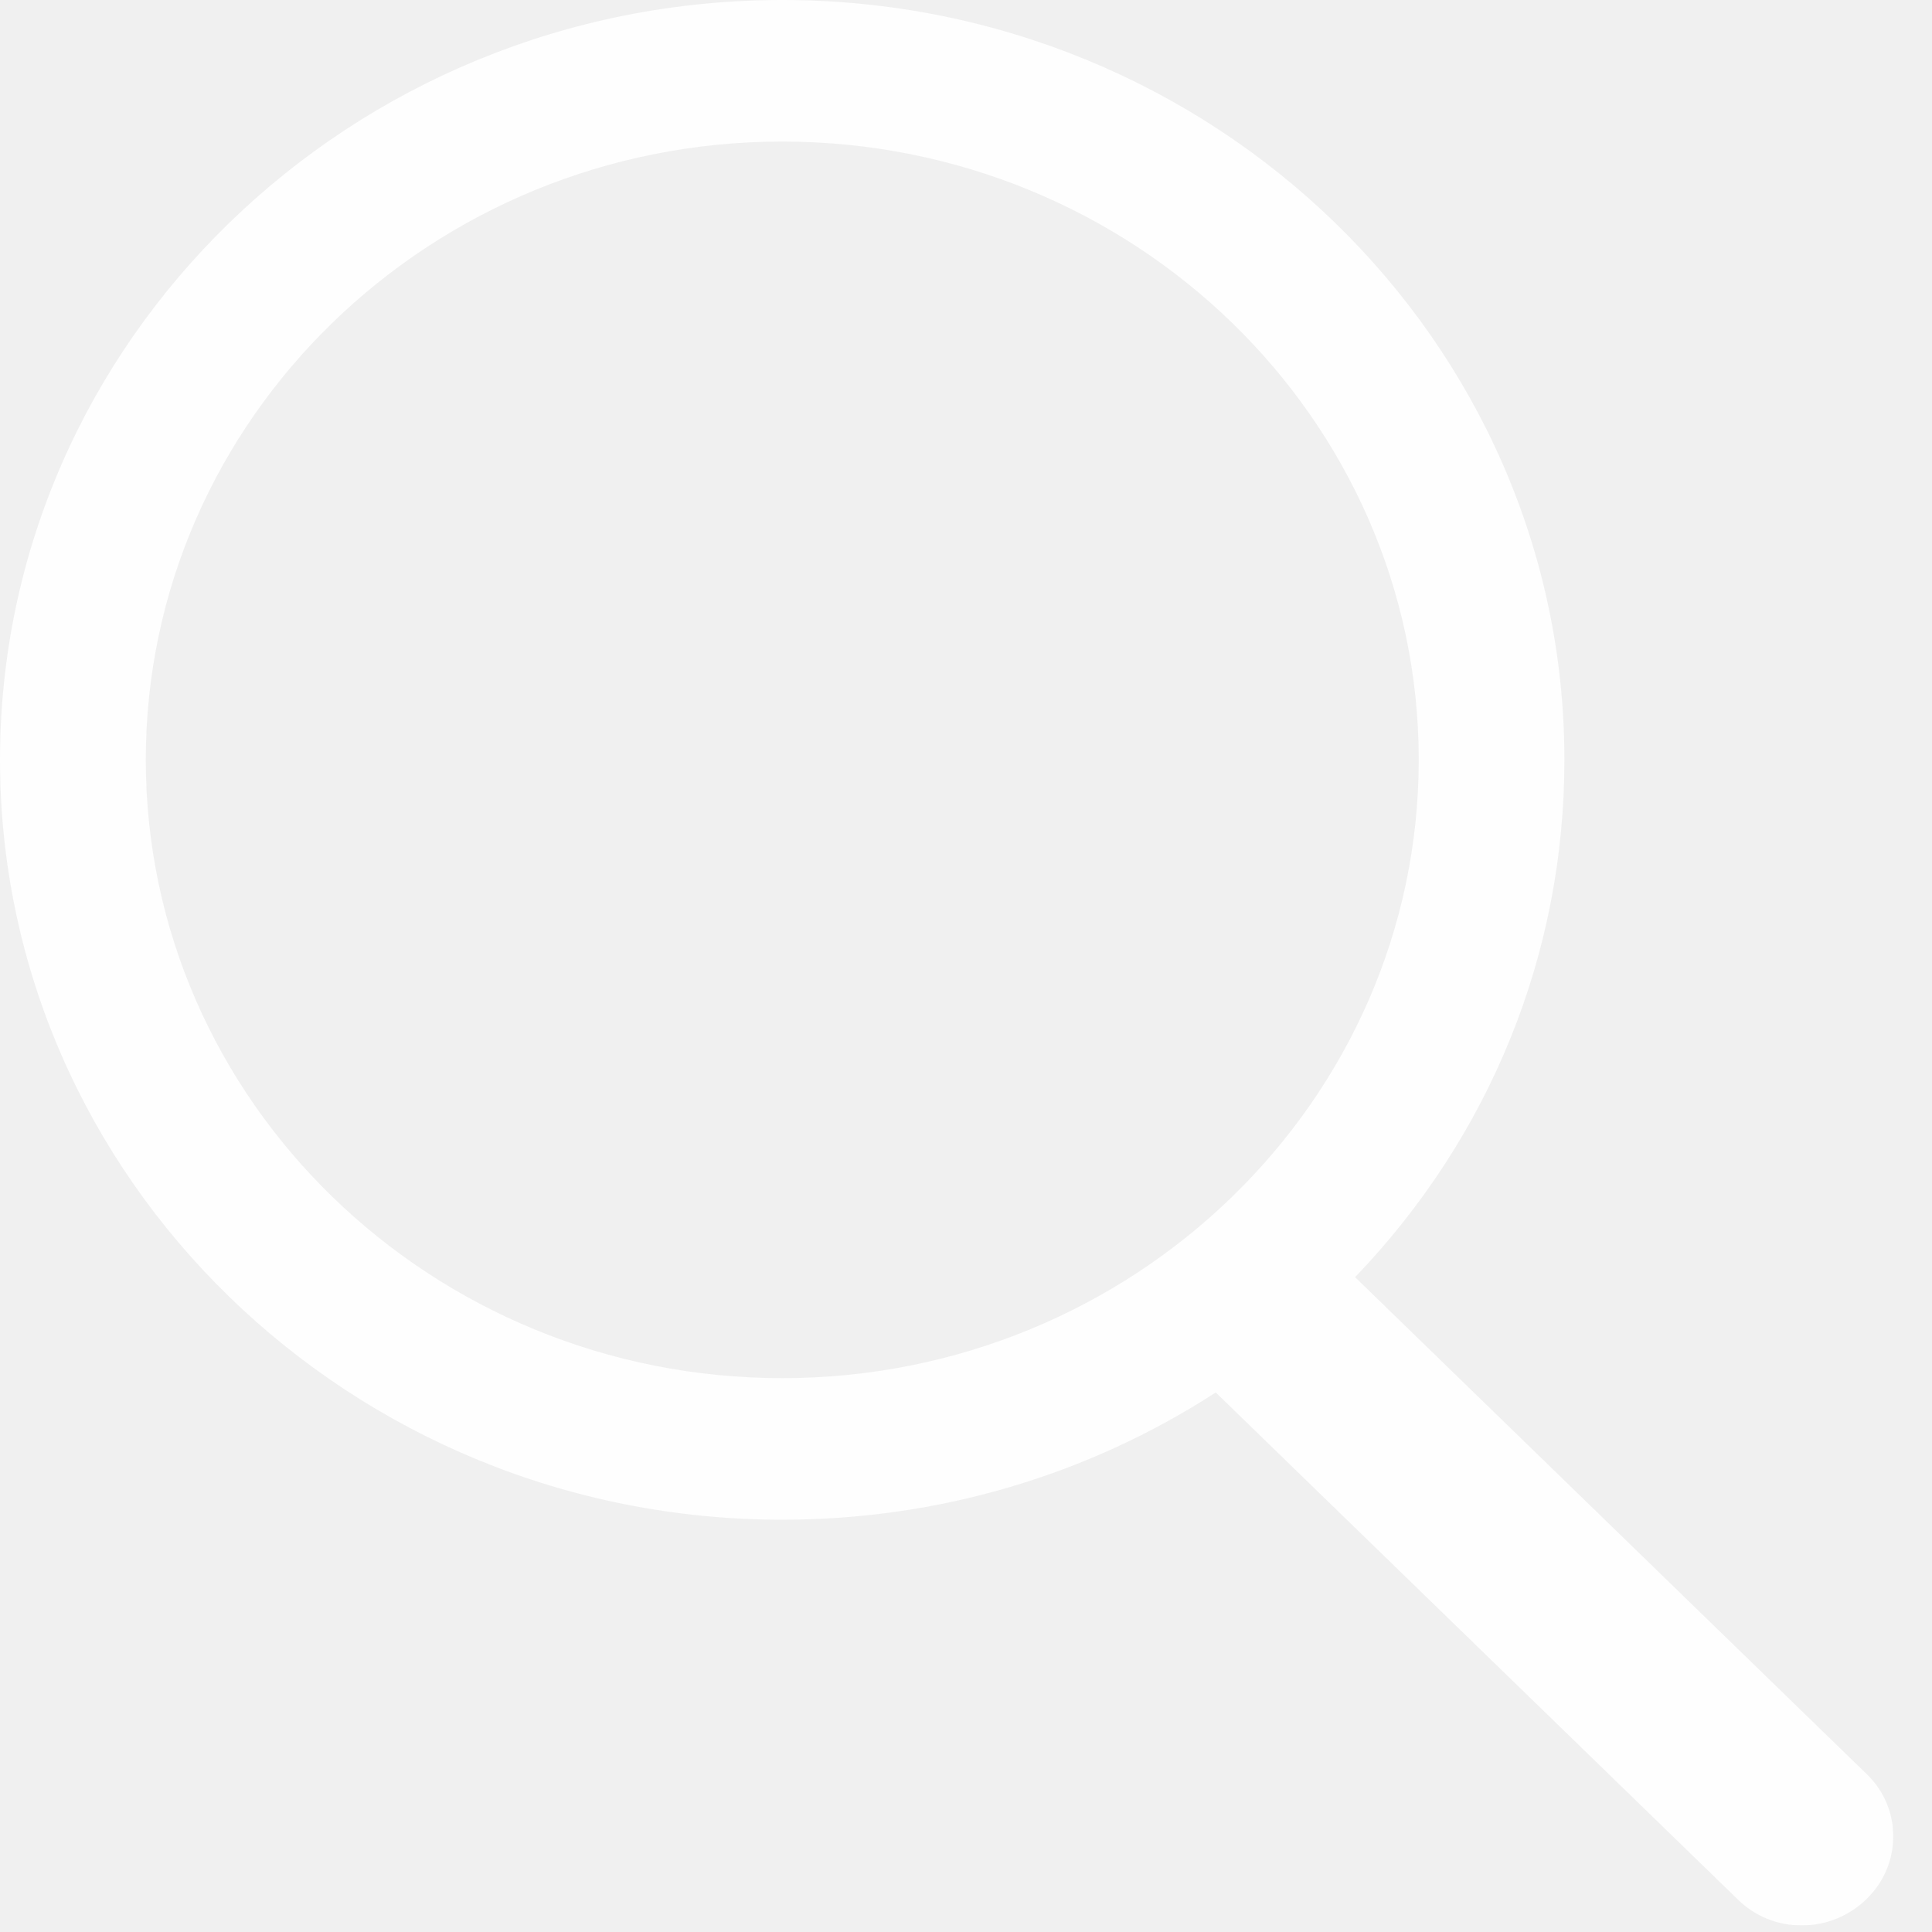
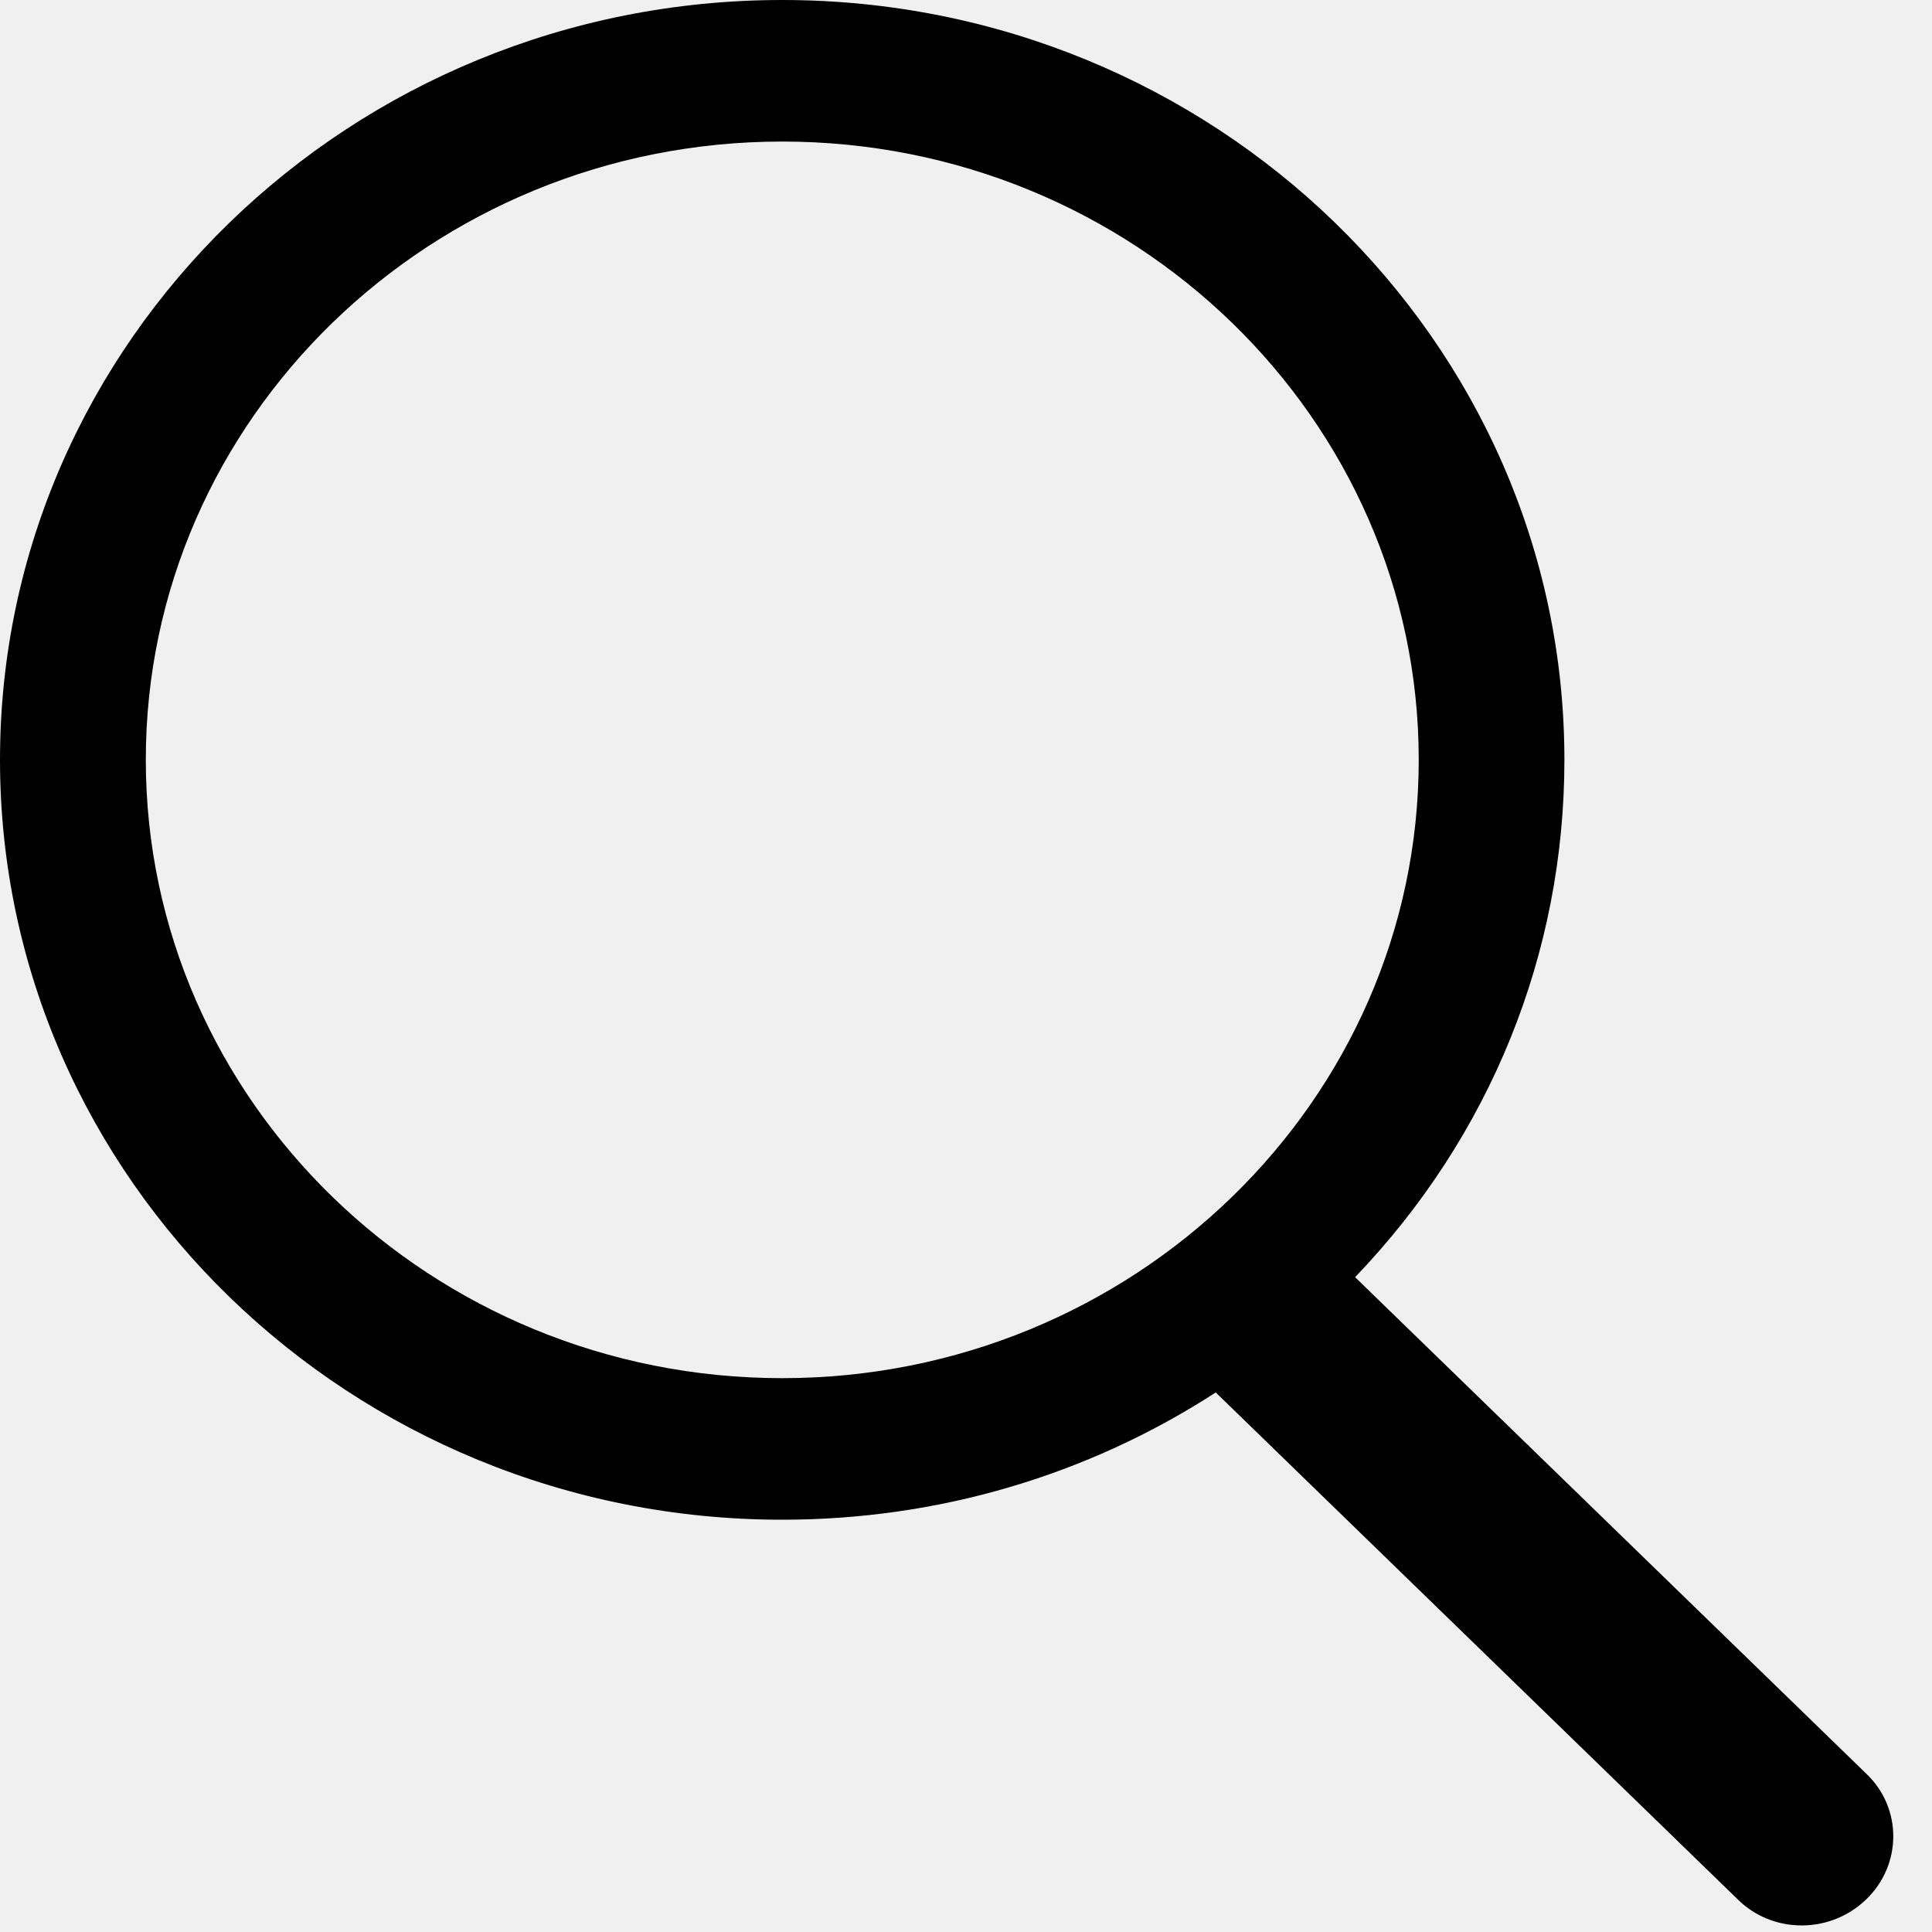
- <svg xmlns="http://www.w3.org/2000/svg" xmlns:xlink="http://www.w3.org/1999/xlink" width="15px" height="15px" viewBox="0 0 15 15" version="1.1">
-   <defs>
-     <polygon id="path-1" points="4.42906574e-05 0 14.699 0 14.699 14.949 4.42906574e-05 14.949" />
-   </defs>
-   <g id="Page-1" stroke="none" stroke-width="1" fill="none" fill-rule="evenodd">
-     <g id="Desktop-HD" transform="translate(-1203, -59)">
-       <g id="Search-Icon" transform="translate(1203, 59)">
-         <g id="Group-3">
-           <mask id="mask-2" fill="white">
-             <use xlink:href="#path-1" />
-           </mask>
-           <g id="Clip-2" />
-           <path d="M11.015,5.899 C11.015,8.546 8.798,10.7 6.073,10.7 C3.348,10.7 1.132,8.546 1.132,5.899 C1.132,3.252 3.348,1.099 6.073,1.099 C8.798,1.099 11.015,3.252 11.015,5.899 M14.496,13.777 L10.521,9.916 C11.571,8.821 12.146,7.403 12.146,5.899 C12.146,2.646 9.422,0 6.073,0 C2.724,0 4.42906574e-05,2.646 4.42906574e-05,5.899 C4.42906574e-05,9.152 2.724,11.799 6.073,11.799 C7.281,11.799 8.441,11.457 9.439,10.811 L13.495,14.75 C13.626,14.878 13.801,14.949 13.988,14.949 L13.992,14.949 C14.18,14.948 14.357,14.875 14.491,14.745 C14.767,14.477 14.769,14.043 14.496,13.777" id="Fill-1" fill="#FEFEFE" mask="url(#mask-2)" />
-         </g>
-       </g>
-     </g>
-   </g>
+ <svg xmlns="http://www.w3.org/2000/svg" width="15px" height="15px" viewBox="0 0 15 15" version="1.1">
+   <path d="M11.015,5.899 C11.015,8.546 8.798,10.7 6.073,10.7 C3.348,10.7 1.132,8.546 1.132,5.899 C1.132,3.252 3.348,1.099 6.073,1.099 C8.798,1.099 11.015,3.252 11.015,5.899 M14.496,13.777 L10.521,9.916 C11.571,8.821 12.146,7.403 12.146,5.899 C12.146,2.646 9.422,0 6.073,0 C2.724,0 4.42906574e-05,2.646 4.42906574e-05,5.899 C4.42906574e-05,9.152 2.724,11.799 6.073,11.799 C7.281,11.799 8.441,11.457 9.439,10.811 L13.495,14.75 C13.626,14.878 13.801,14.949 13.988,14.949 L13.992,14.949 C14.18,14.948 14.357,14.875 14.491,14.745 C14.767,14.477 14.769,14.043 14.496,13.777" />
</svg>
